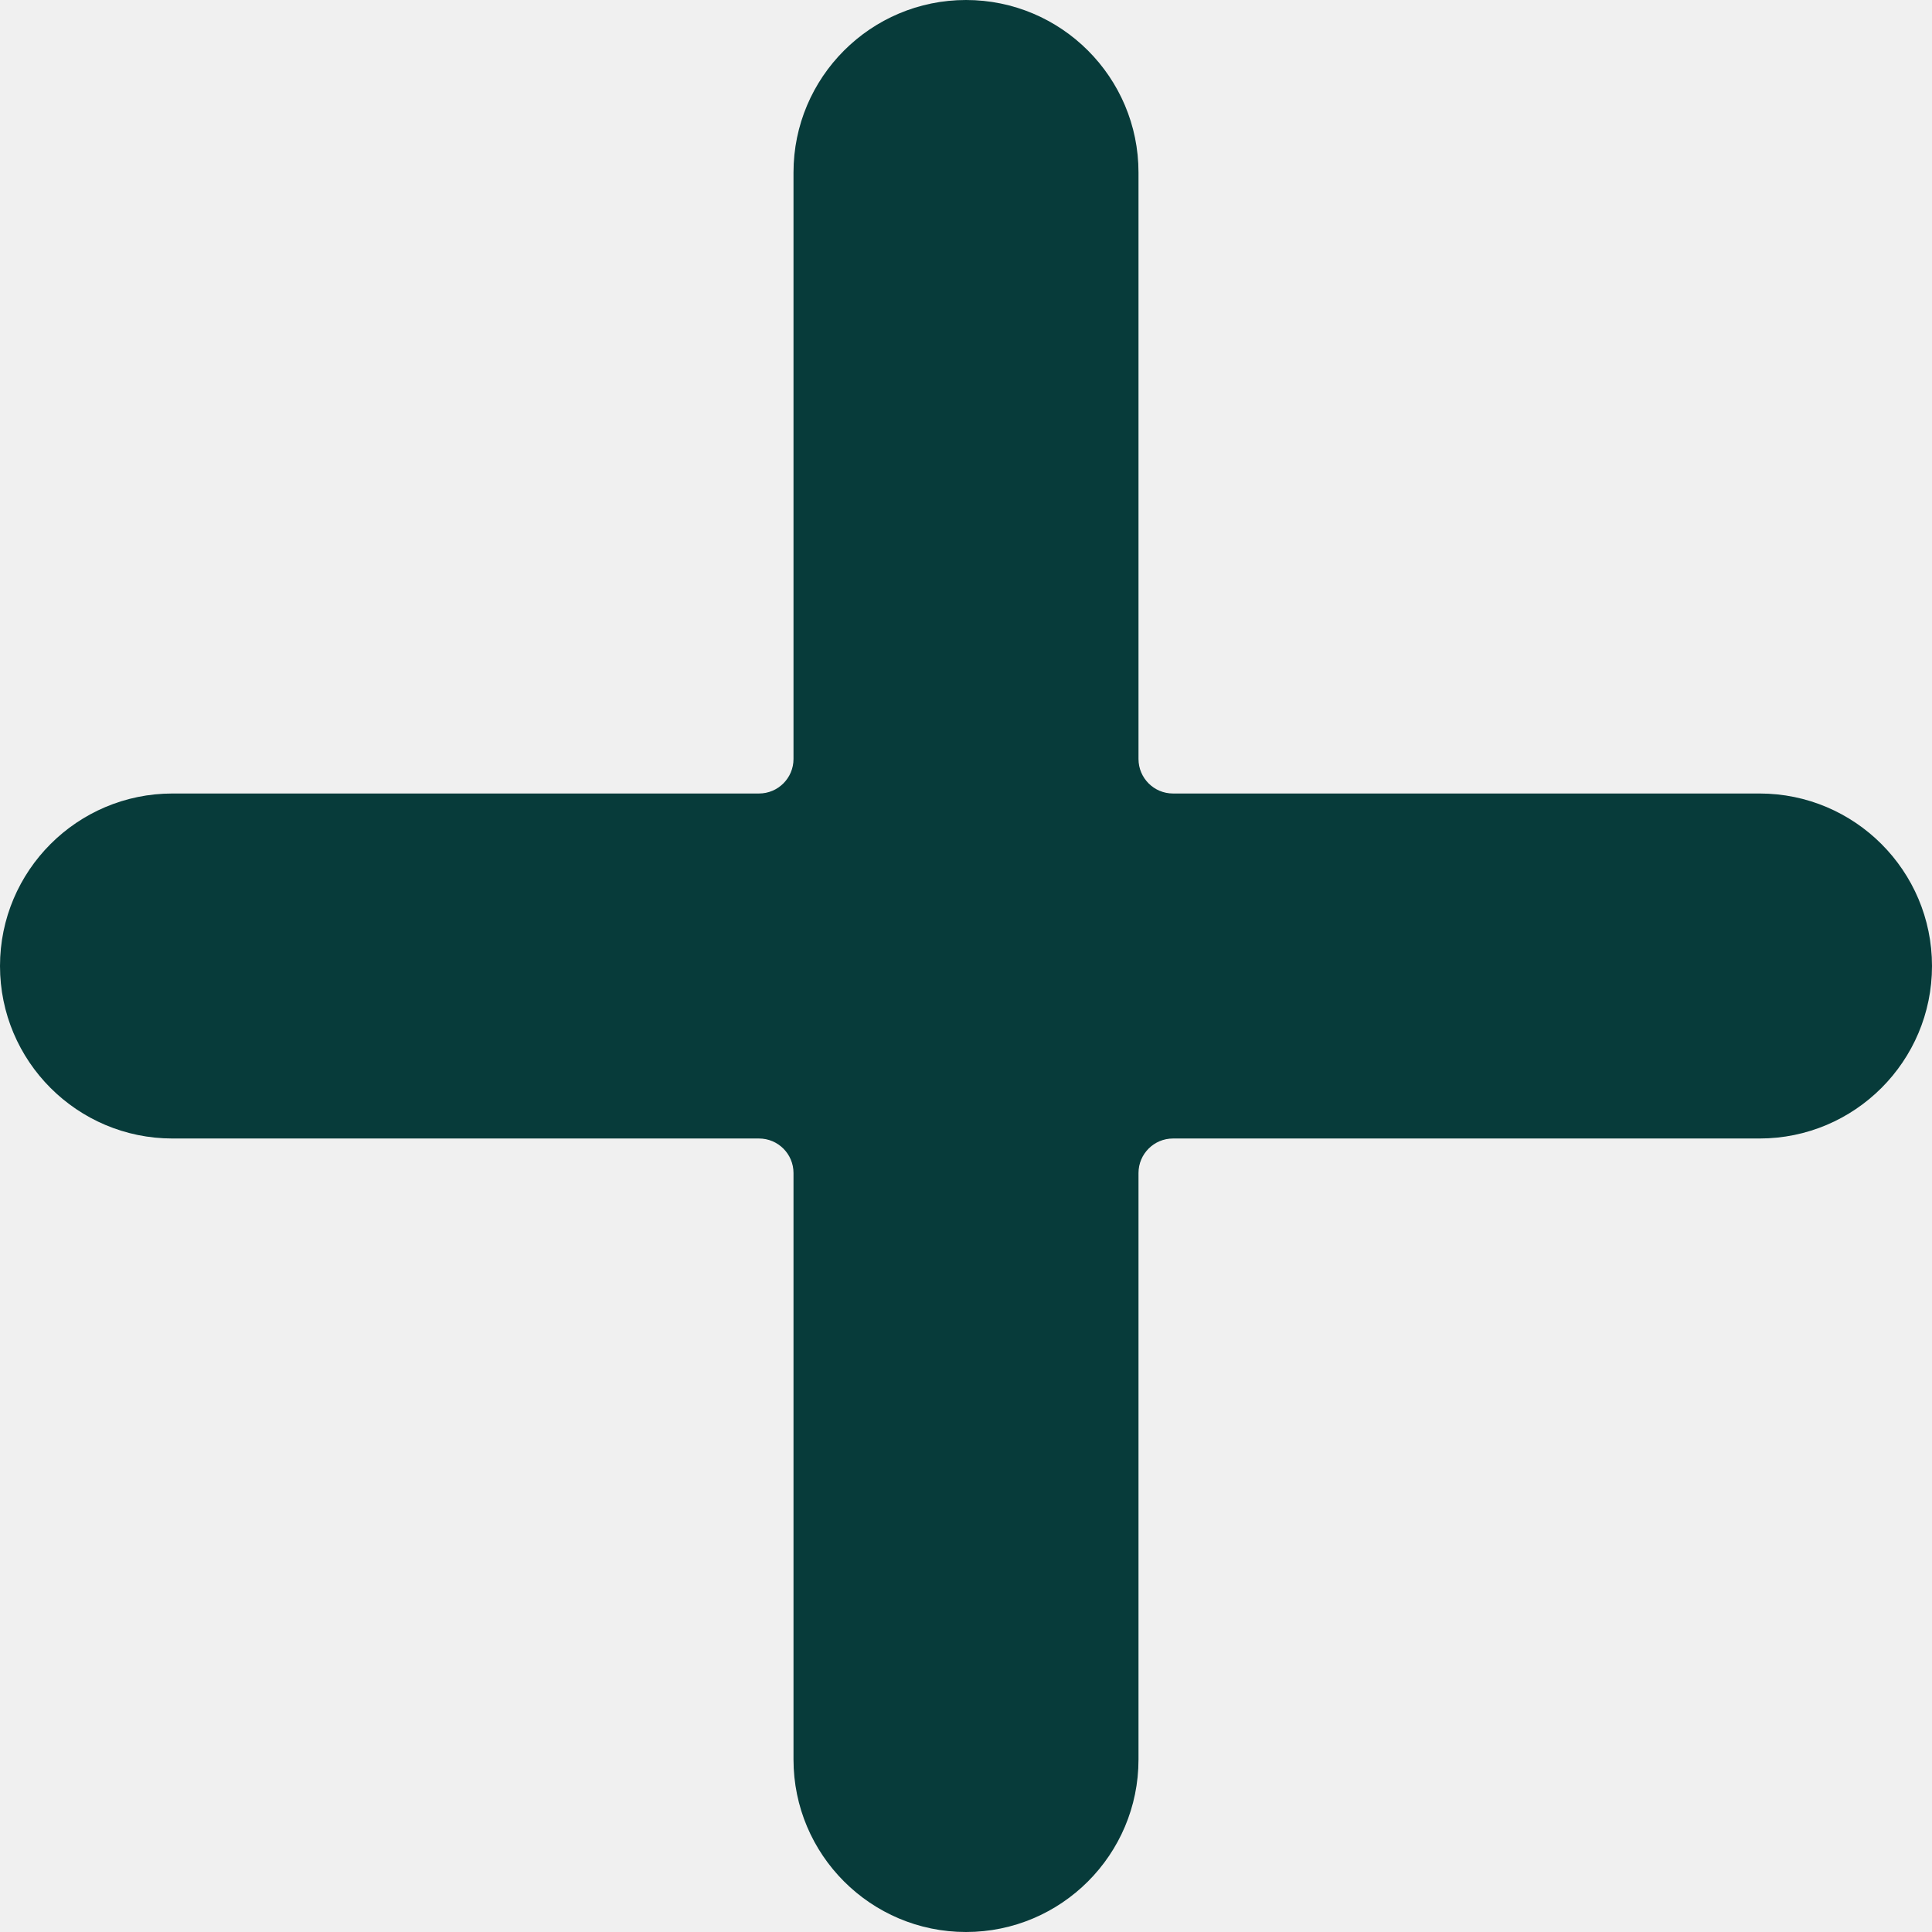
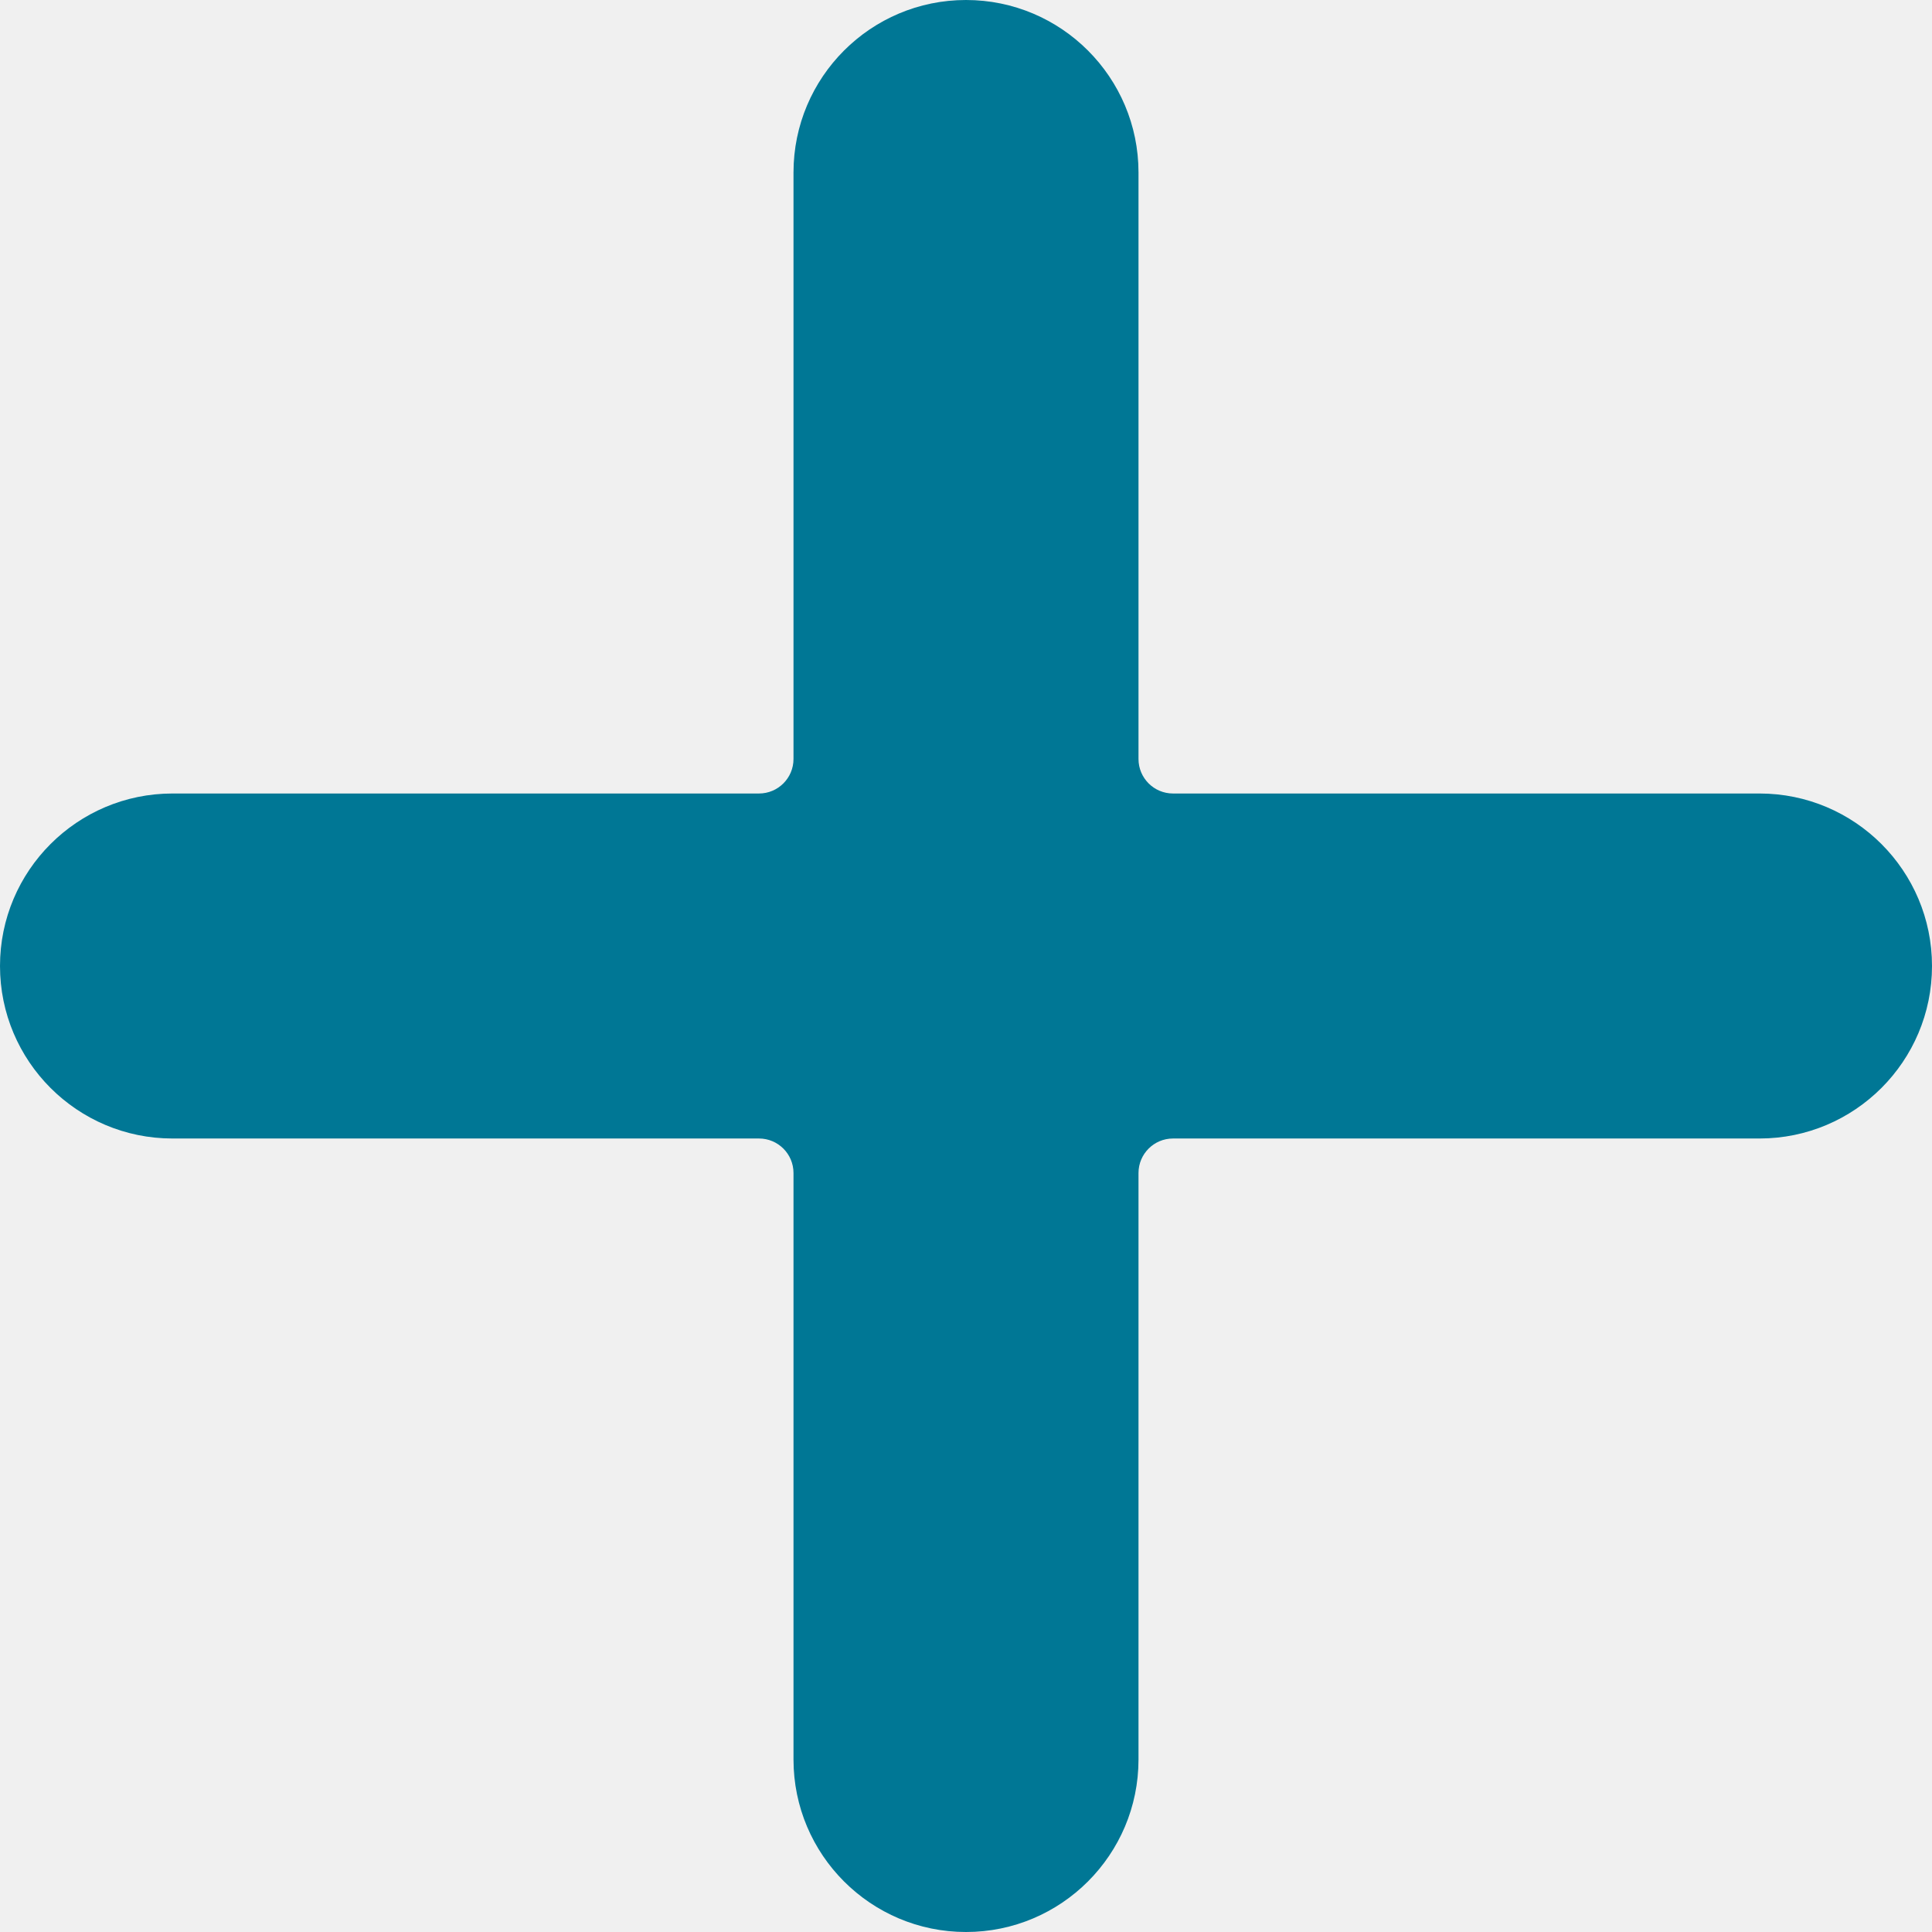
<svg xmlns="http://www.w3.org/2000/svg" width="14" height="14" viewBox="0 0 14 14" fill="none">
  <g clip-path="url(#clip0_4104_7948)">
-     <path d="M12.75 8.25H8.5C8.362 8.25 8.25 8.362 8.25 8.5V12.75C8.25 13.44 7.69 14 7 14C6.31 14 5.75 13.44 5.75 12.75V8.5C5.75 8.362 5.638 8.25 5.5 8.25H1.25C0.56 8.25 0 7.69 0 7C0 6.31 0.56 5.75 1.25 5.75H5.5C5.638 5.75 5.75 5.638 5.75 5.5V1.25C5.75 0.56 6.31 -1.66893e-06 7 -1.66893e-06C7.69 -1.66893e-06 8.25 0.56 8.25 1.25V5.5C8.25 5.638 8.362 5.75 8.5 5.75H12.75C13.44 5.75 14 6.31 14 7C14 7.69 13.44 8.25 12.75 8.25Z" fill="#073B3A" />
+     <path d="M12.75 8.25H8.5C8.362 8.25 8.25 8.362 8.25 8.5V12.75C8.25 13.44 7.69 14 7 14C6.31 14 5.75 13.44 5.75 12.75V8.5C5.75 8.362 5.638 8.25 5.5 8.25H1.25C0.56 8.25 0 7.69 0 7C0 6.31 0.56 5.75 1.25 5.75H5.5C5.638 5.75 5.75 5.638 5.75 5.5V1.25C5.75 0.56 6.31 -1.66893e-06 7 -1.66893e-06C7.69 -1.66893e-06 8.25 0.56 8.25 1.25V5.5C8.25 5.638 8.362 5.75 8.5 5.75H12.75C13.44 5.75 14 6.31 14 7C14 7.69 13.44 8.25 12.75 8.25Z" fill="#007795" />
  </g>
  <defs>
    <clipPath id="clip0_4104_7948">
      <rect width="14" height="14" fill="white" transform="matrix(1 0 0 -1 0 14)" />
    </clipPath>
  </defs>
</svg>
